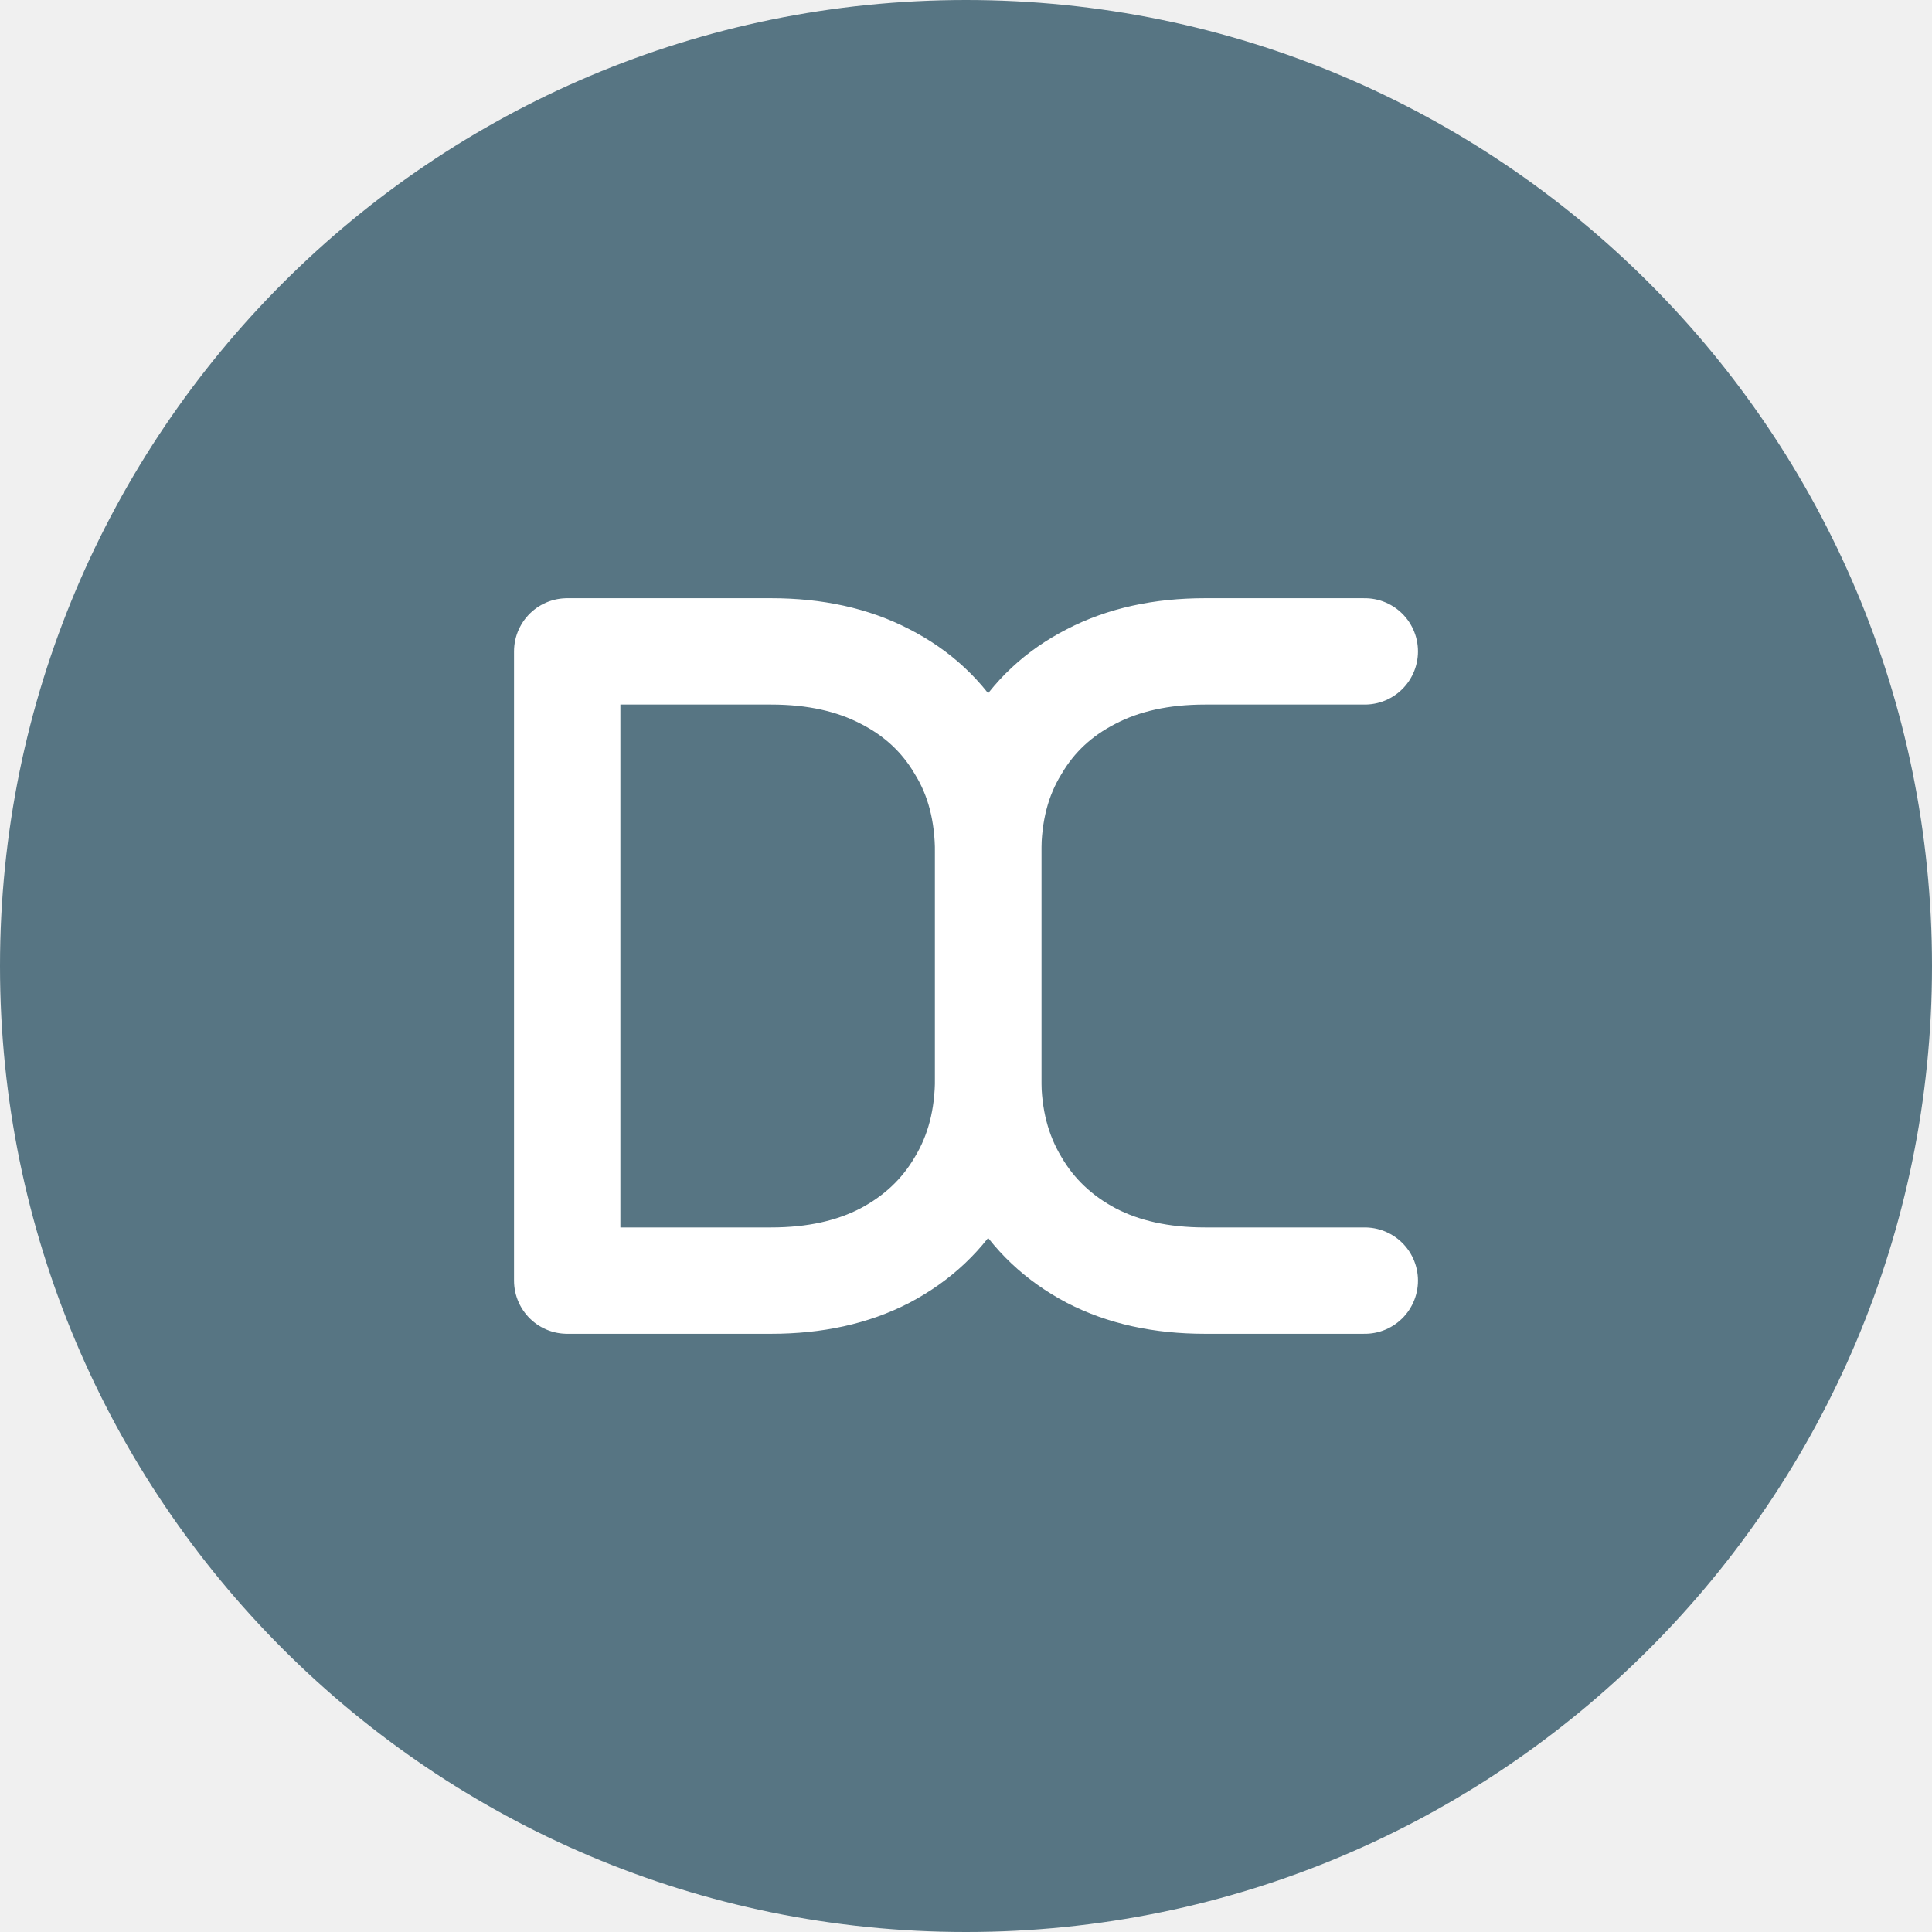
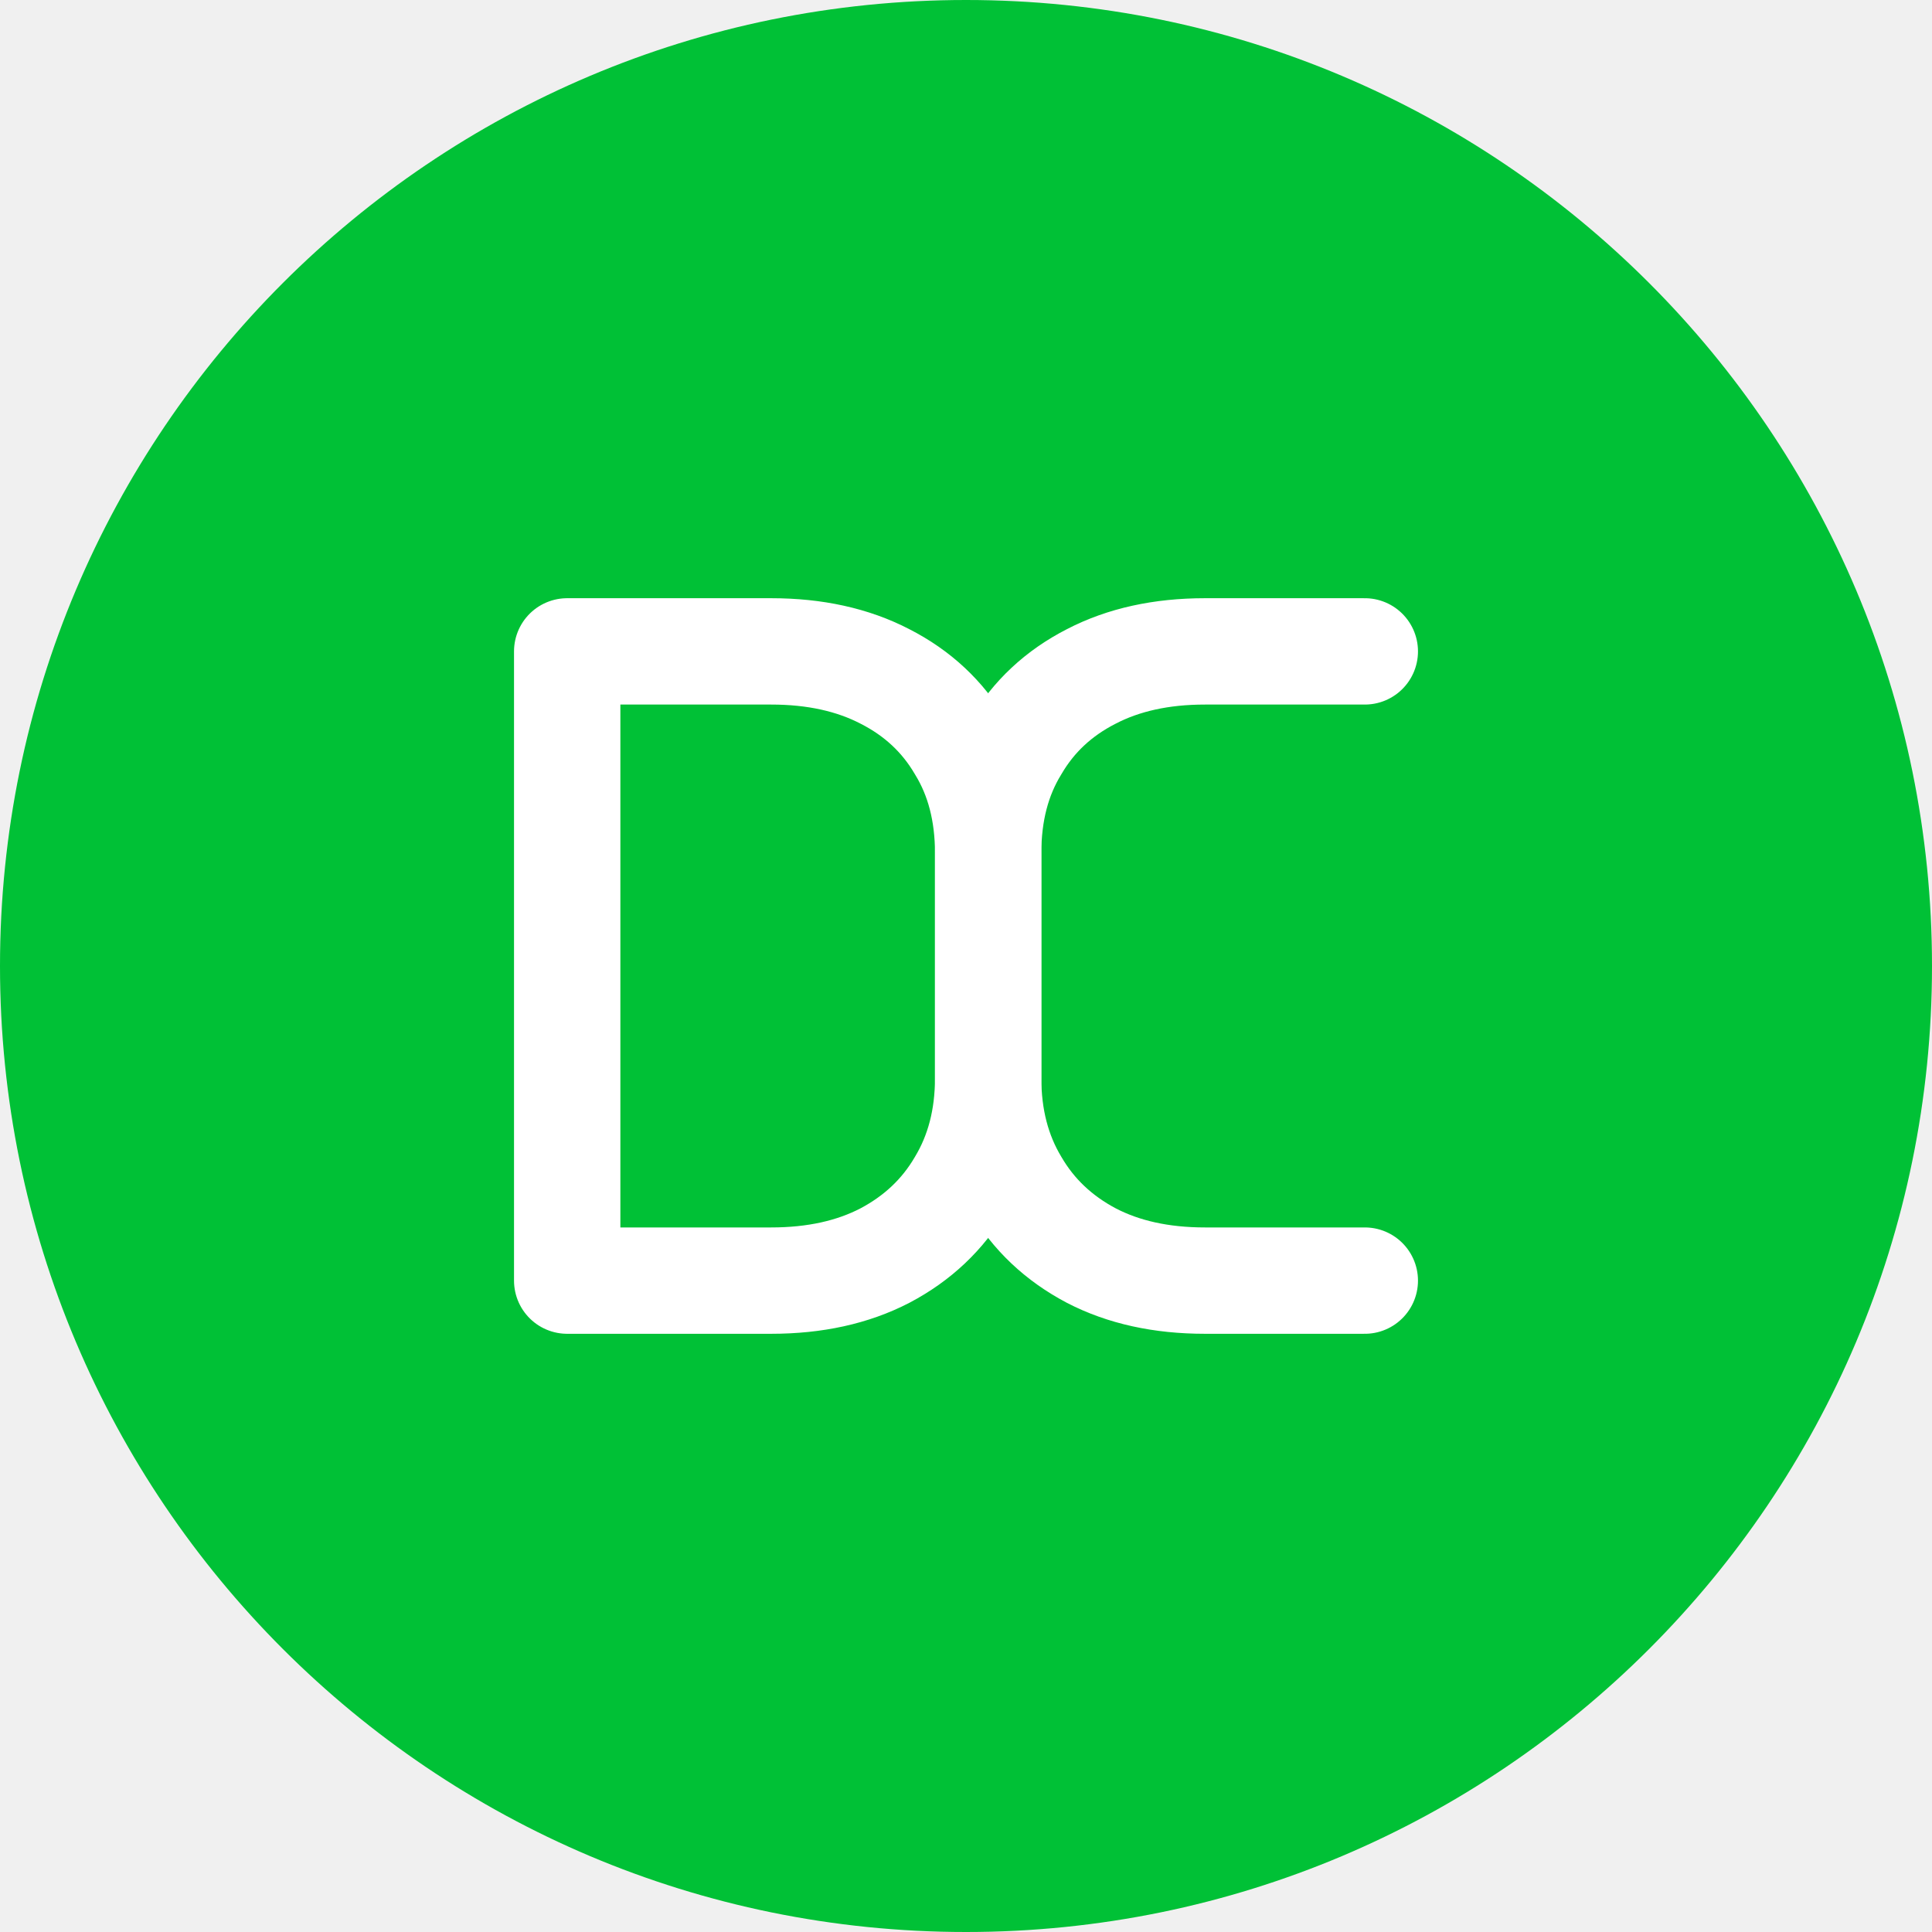
<svg xmlns="http://www.w3.org/2000/svg" width="436" height="436" viewBox="0 0 436 436" fill="none">
-   <circle cx="218" cy="218" r="218" fill="#577583" />
+   <circle cx="218" cy="218" r="218" fill="#00C136" />
  <path d="M128 289L128 218L128 147H174.043C183.886 147 192.434 148.88 199.687 152.641C207.07 156.402 212.768 161.719 216.783 168.592C220.928 175.335 223 183.31 223 192.518V217.903V243.288C223 252.365 220.928 260.341 216.783 267.214C212.768 274.087 207.07 279.468 199.687 283.359C192.434 287.12 183.886 289 174.043 289H128Z" stroke="white" stroke-width="24" stroke-linejoin="round" />
  <path d="M308 289H271.917C262.081 289 253.54 287.12 246.294 283.359C238.917 279.468 233.223 274.087 229.212 267.214C225.071 260.341 223 252.365 223 243.288V217.903V192.518C223 183.31 225.071 175.335 229.212 168.592C233.223 161.719 238.917 156.402 246.294 152.641C253.54 148.88 262.081 147 271.917 147H308" stroke="white" stroke-width="24" stroke-linecap="round" stroke-linejoin="round" />
</svg>
